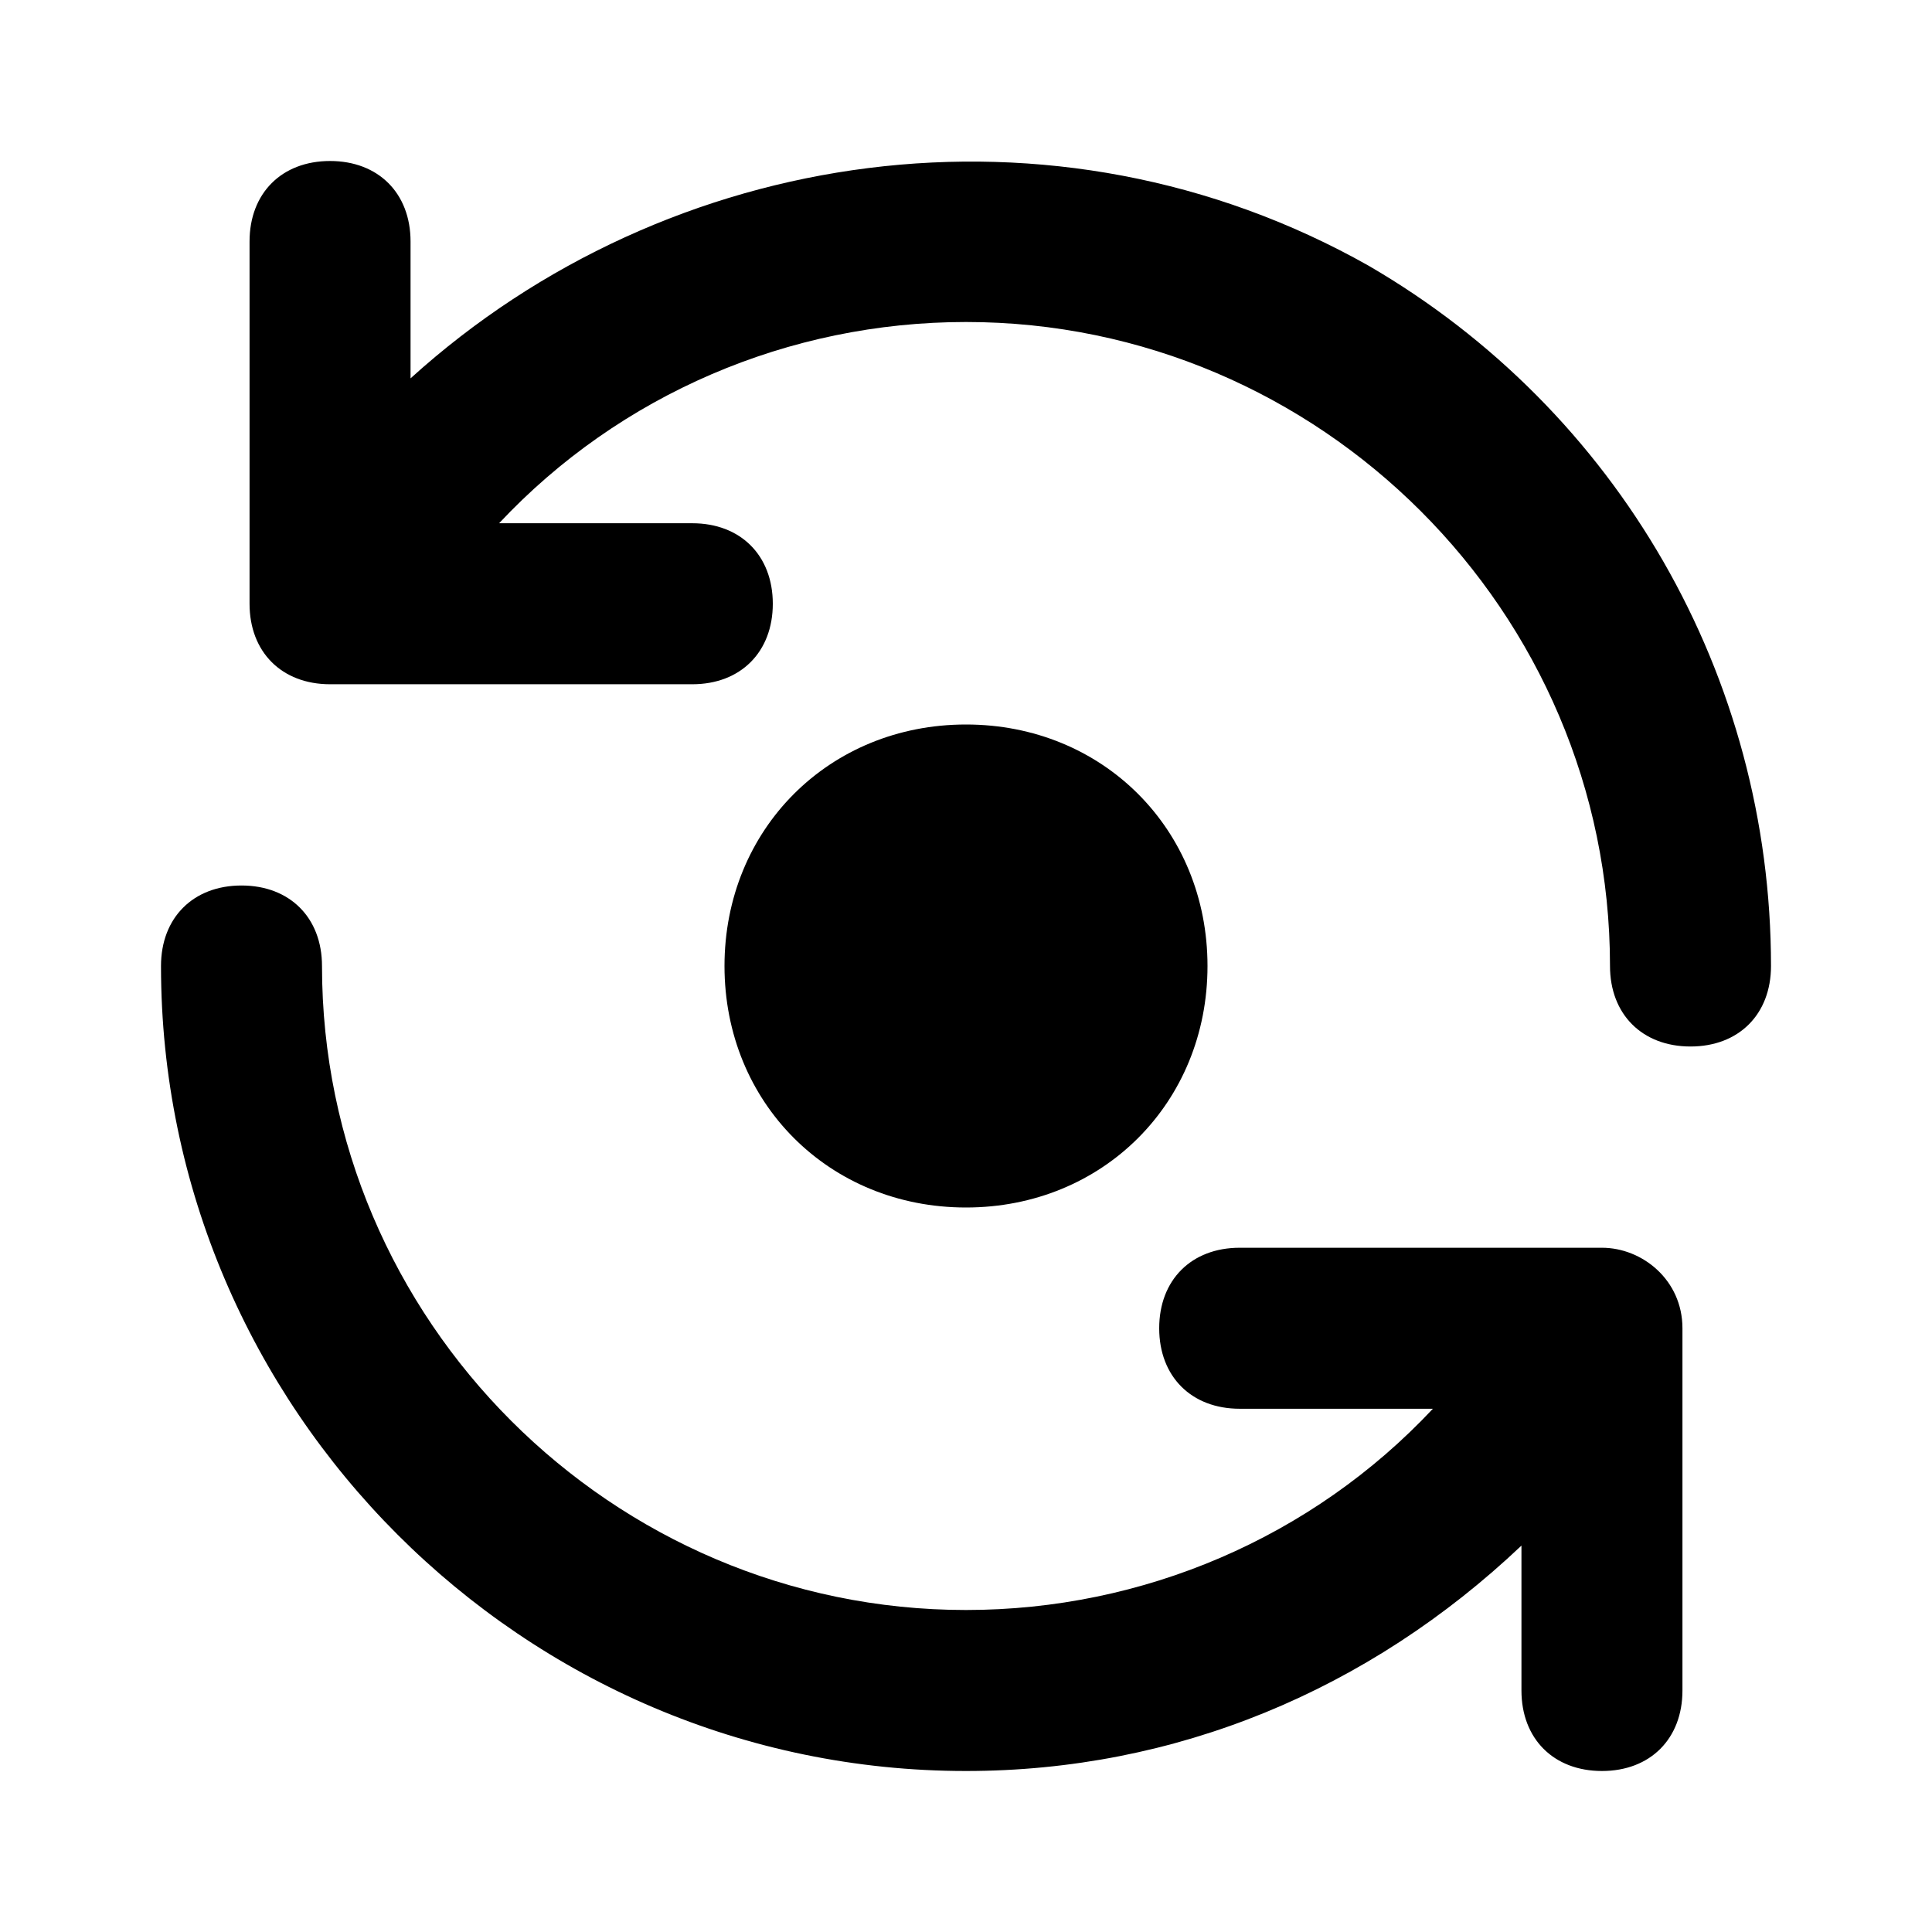
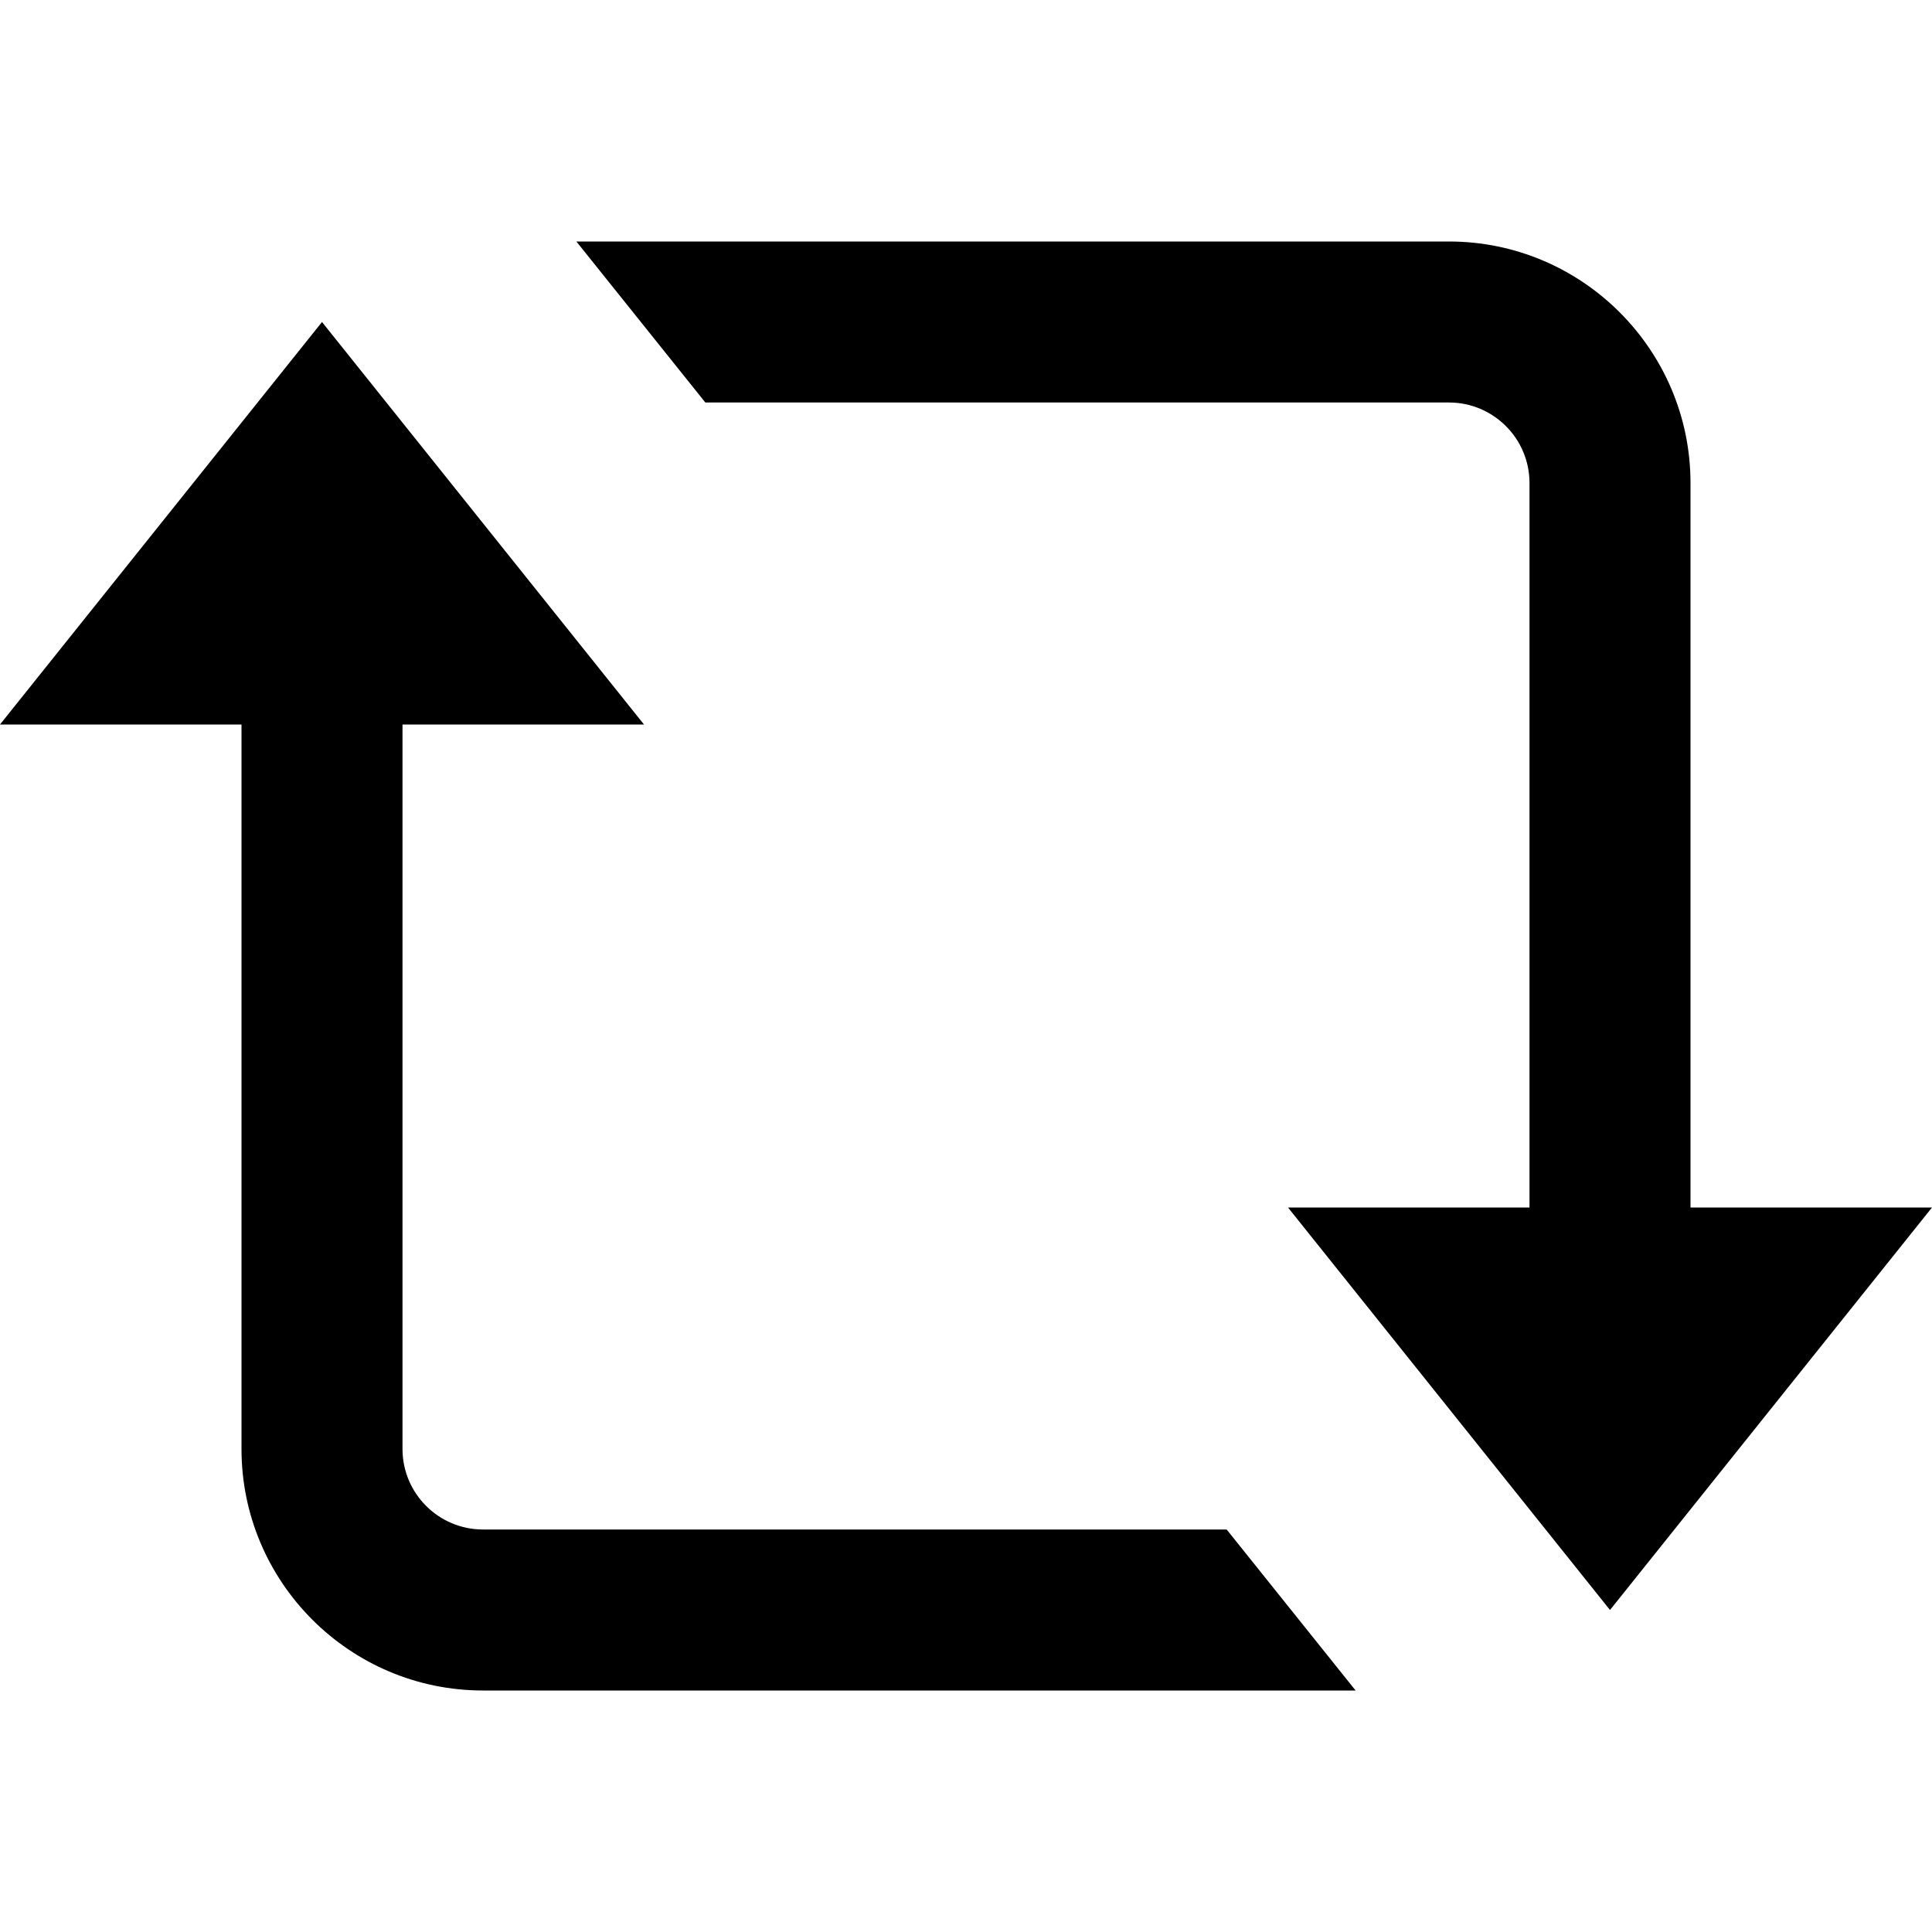
- <svg xmlns="http://www.w3.org/2000/svg" width="24px" height="24px" viewBox="0 0 24 24" enable-background="new 0 0 24 24">
-   <path d="M15,12c0-1.7-1.3-3-3-3s-3,1.3-3,3s1.3,3,3,3S15,13.7,15,12z M17,3.3C13.1,1.1,8.3,1.8,5.1,4.7V3c0-0.6-0.4-1-1-1s-1,0.4-1,1v4.5c0,0.6,0.4,1,1,1h4.5c0.6,0,1-0.4,1-1s-0.4-1-1-1H6.2C7.7,4.9,9.8,4,12,4c4.4,0,8,3.6,8,8v0c0,0.6,0.4,1,1,1h0c0.6,0,1-0.4,1-1C22,8.4,20.1,5.1,17,3.3z M19.9,15.5h-4.5c-0.6,0-1,0.4-1,1s0.4,1,1,1h2.4C16.3,19.1,14.2,20,12,20c-4.4,0-8-3.6-8-8c0-0.6-0.4-1-1-1s-1,0.4-1,1c0,5.5,4.5,10,10,10c2.6,0,5-1,6.9-2.8V21c0,0.6,0.4,1,1,1h0c0.6,0,1-0.4,1-1v-4.5C20.9,15.9,20.4,15.5,19.9,15.5z" />
+ <svg xmlns="http://www.w3.org/2000/svg" fill="#000000" viewBox="0 0 24 24" width="24px" height="24px">
+   <path d="M 7.16 3 L 8.762 5 L 18 5 C 18.551 5 19 5.448 19 6 L 19 15 L 16 15 L 20 20 L 24 15 L 21 15 L 21 6 C 21 4.346 19.654 3 18 3 L 7.16 3 z M 4 4 L 0 9 L 3 9 L 3 18 C 3 19.654 4.346 21 6 21 L 16.84 21 L 15.238 19 L 6 19 C 5.449 19 5 18.552 5 18 L 5 9 L 8 9 L 4 4 z" />
</svg>
